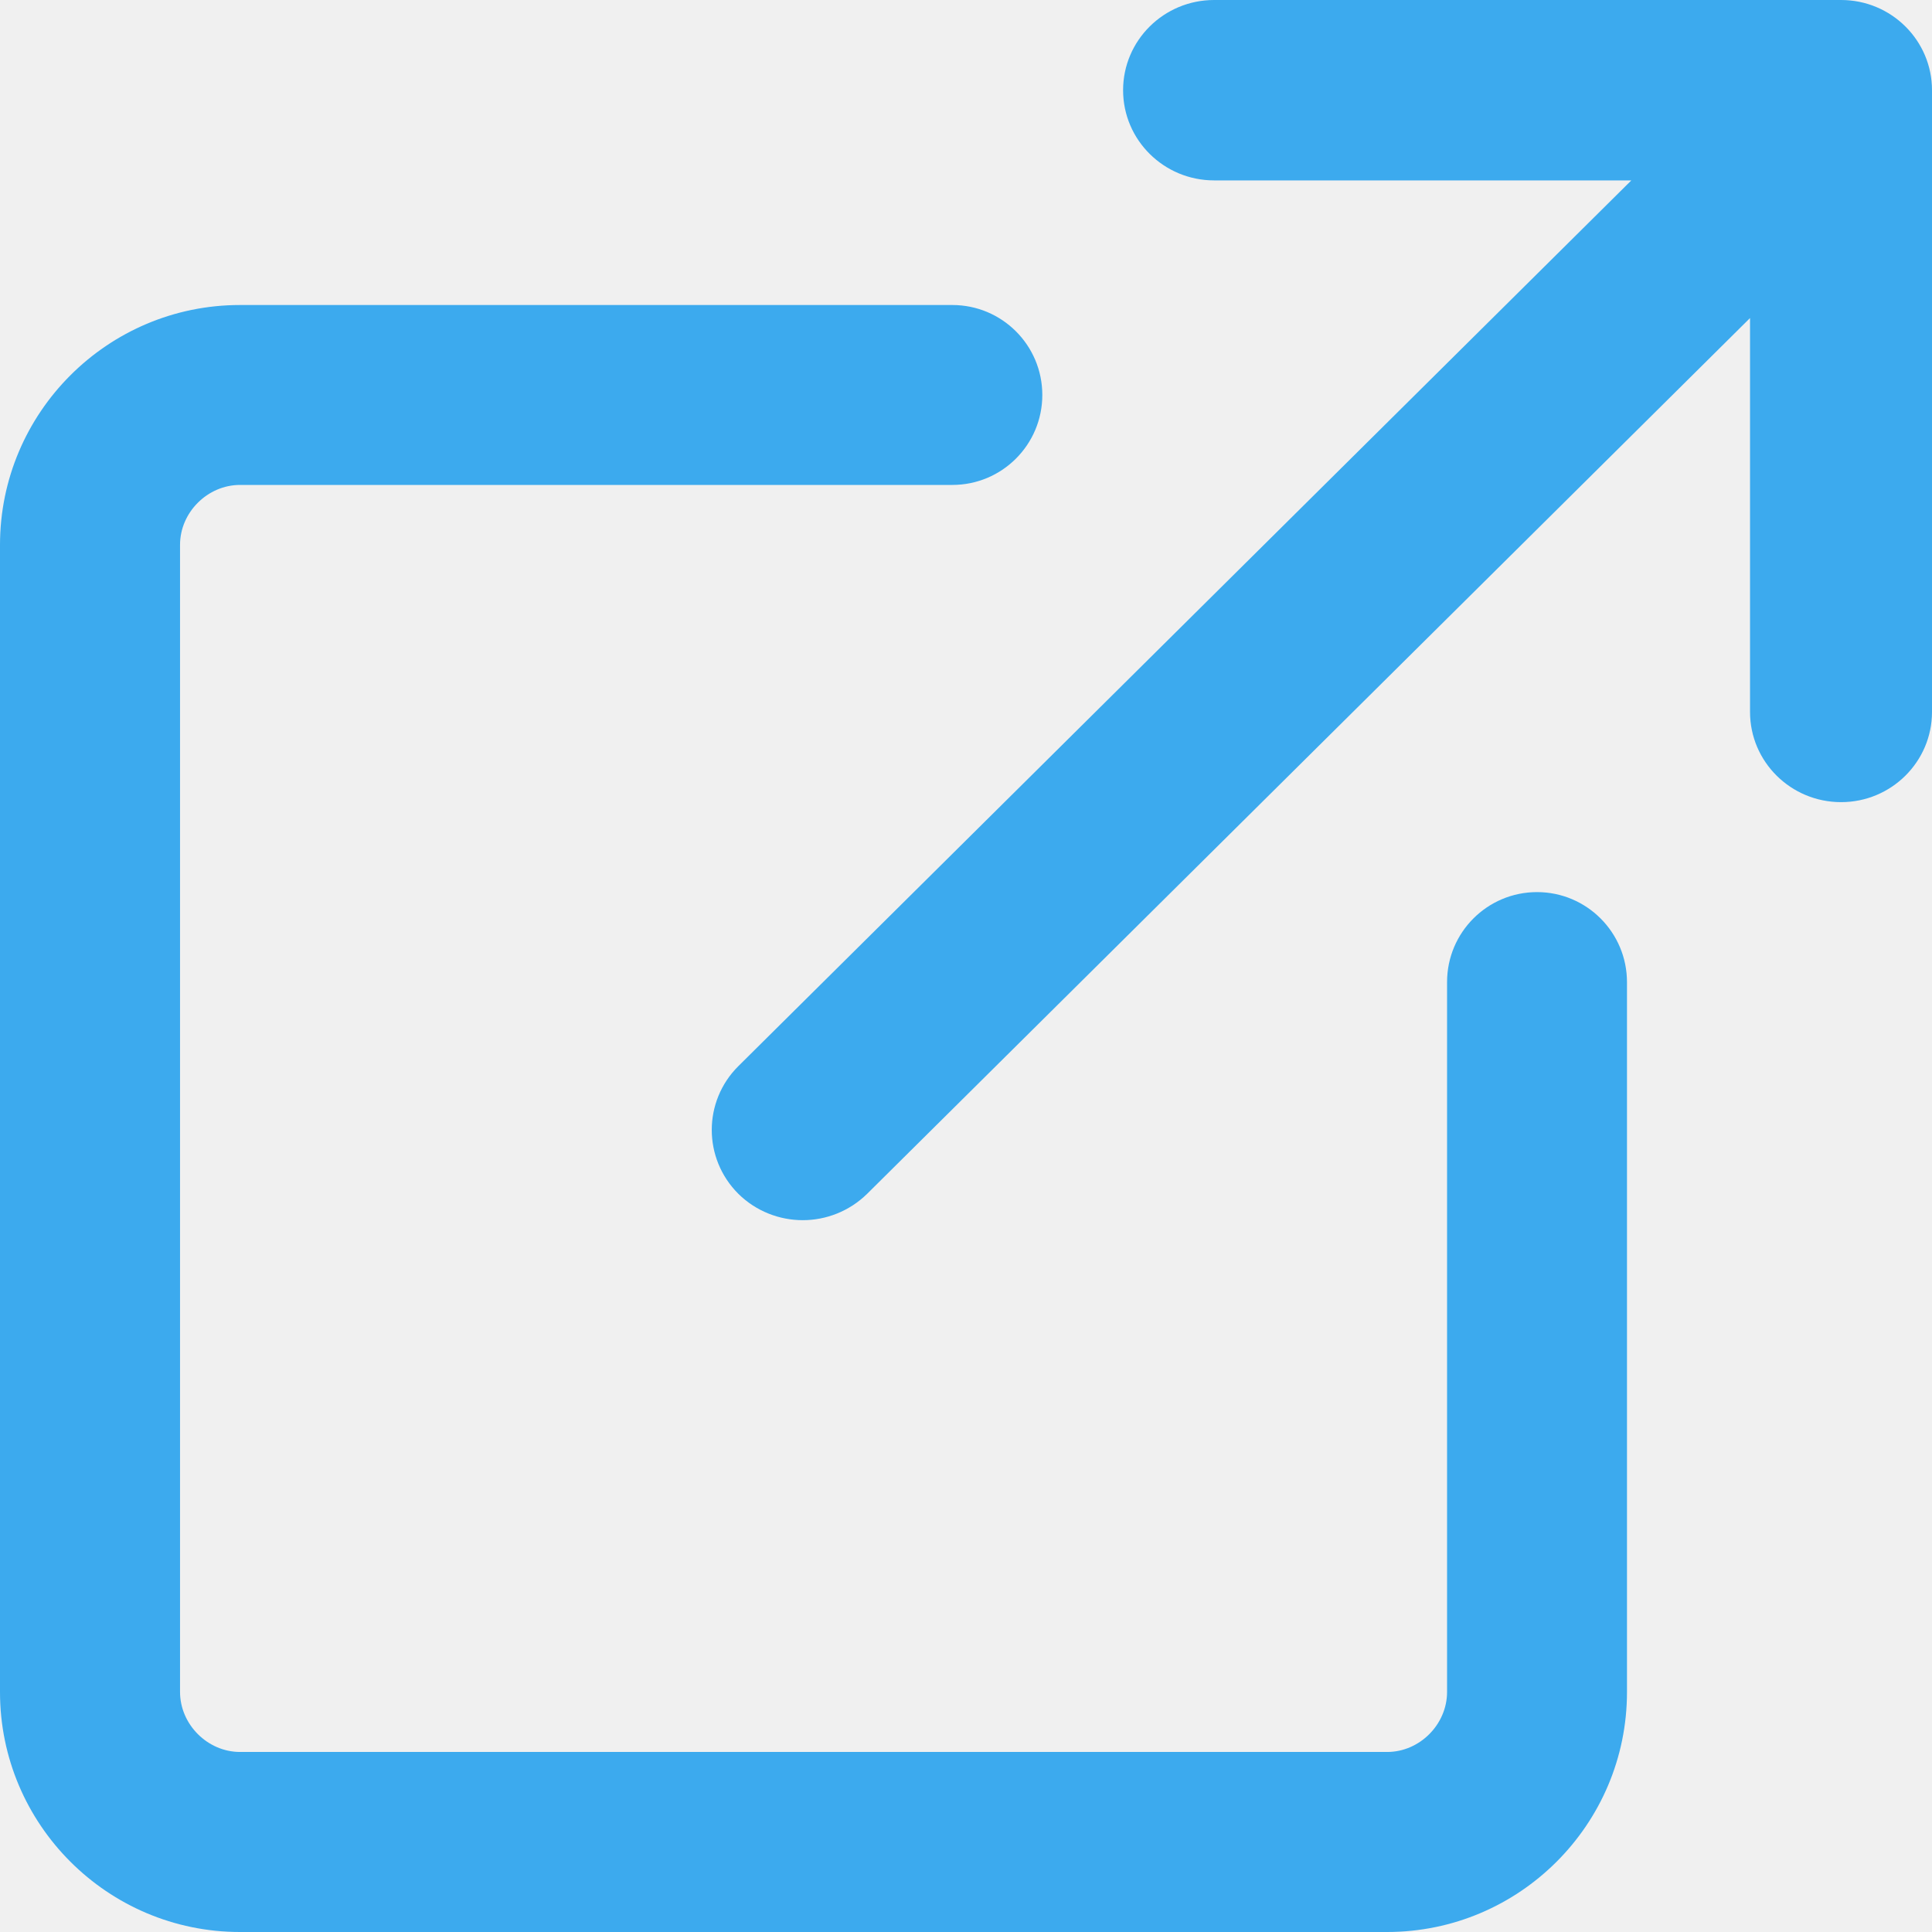
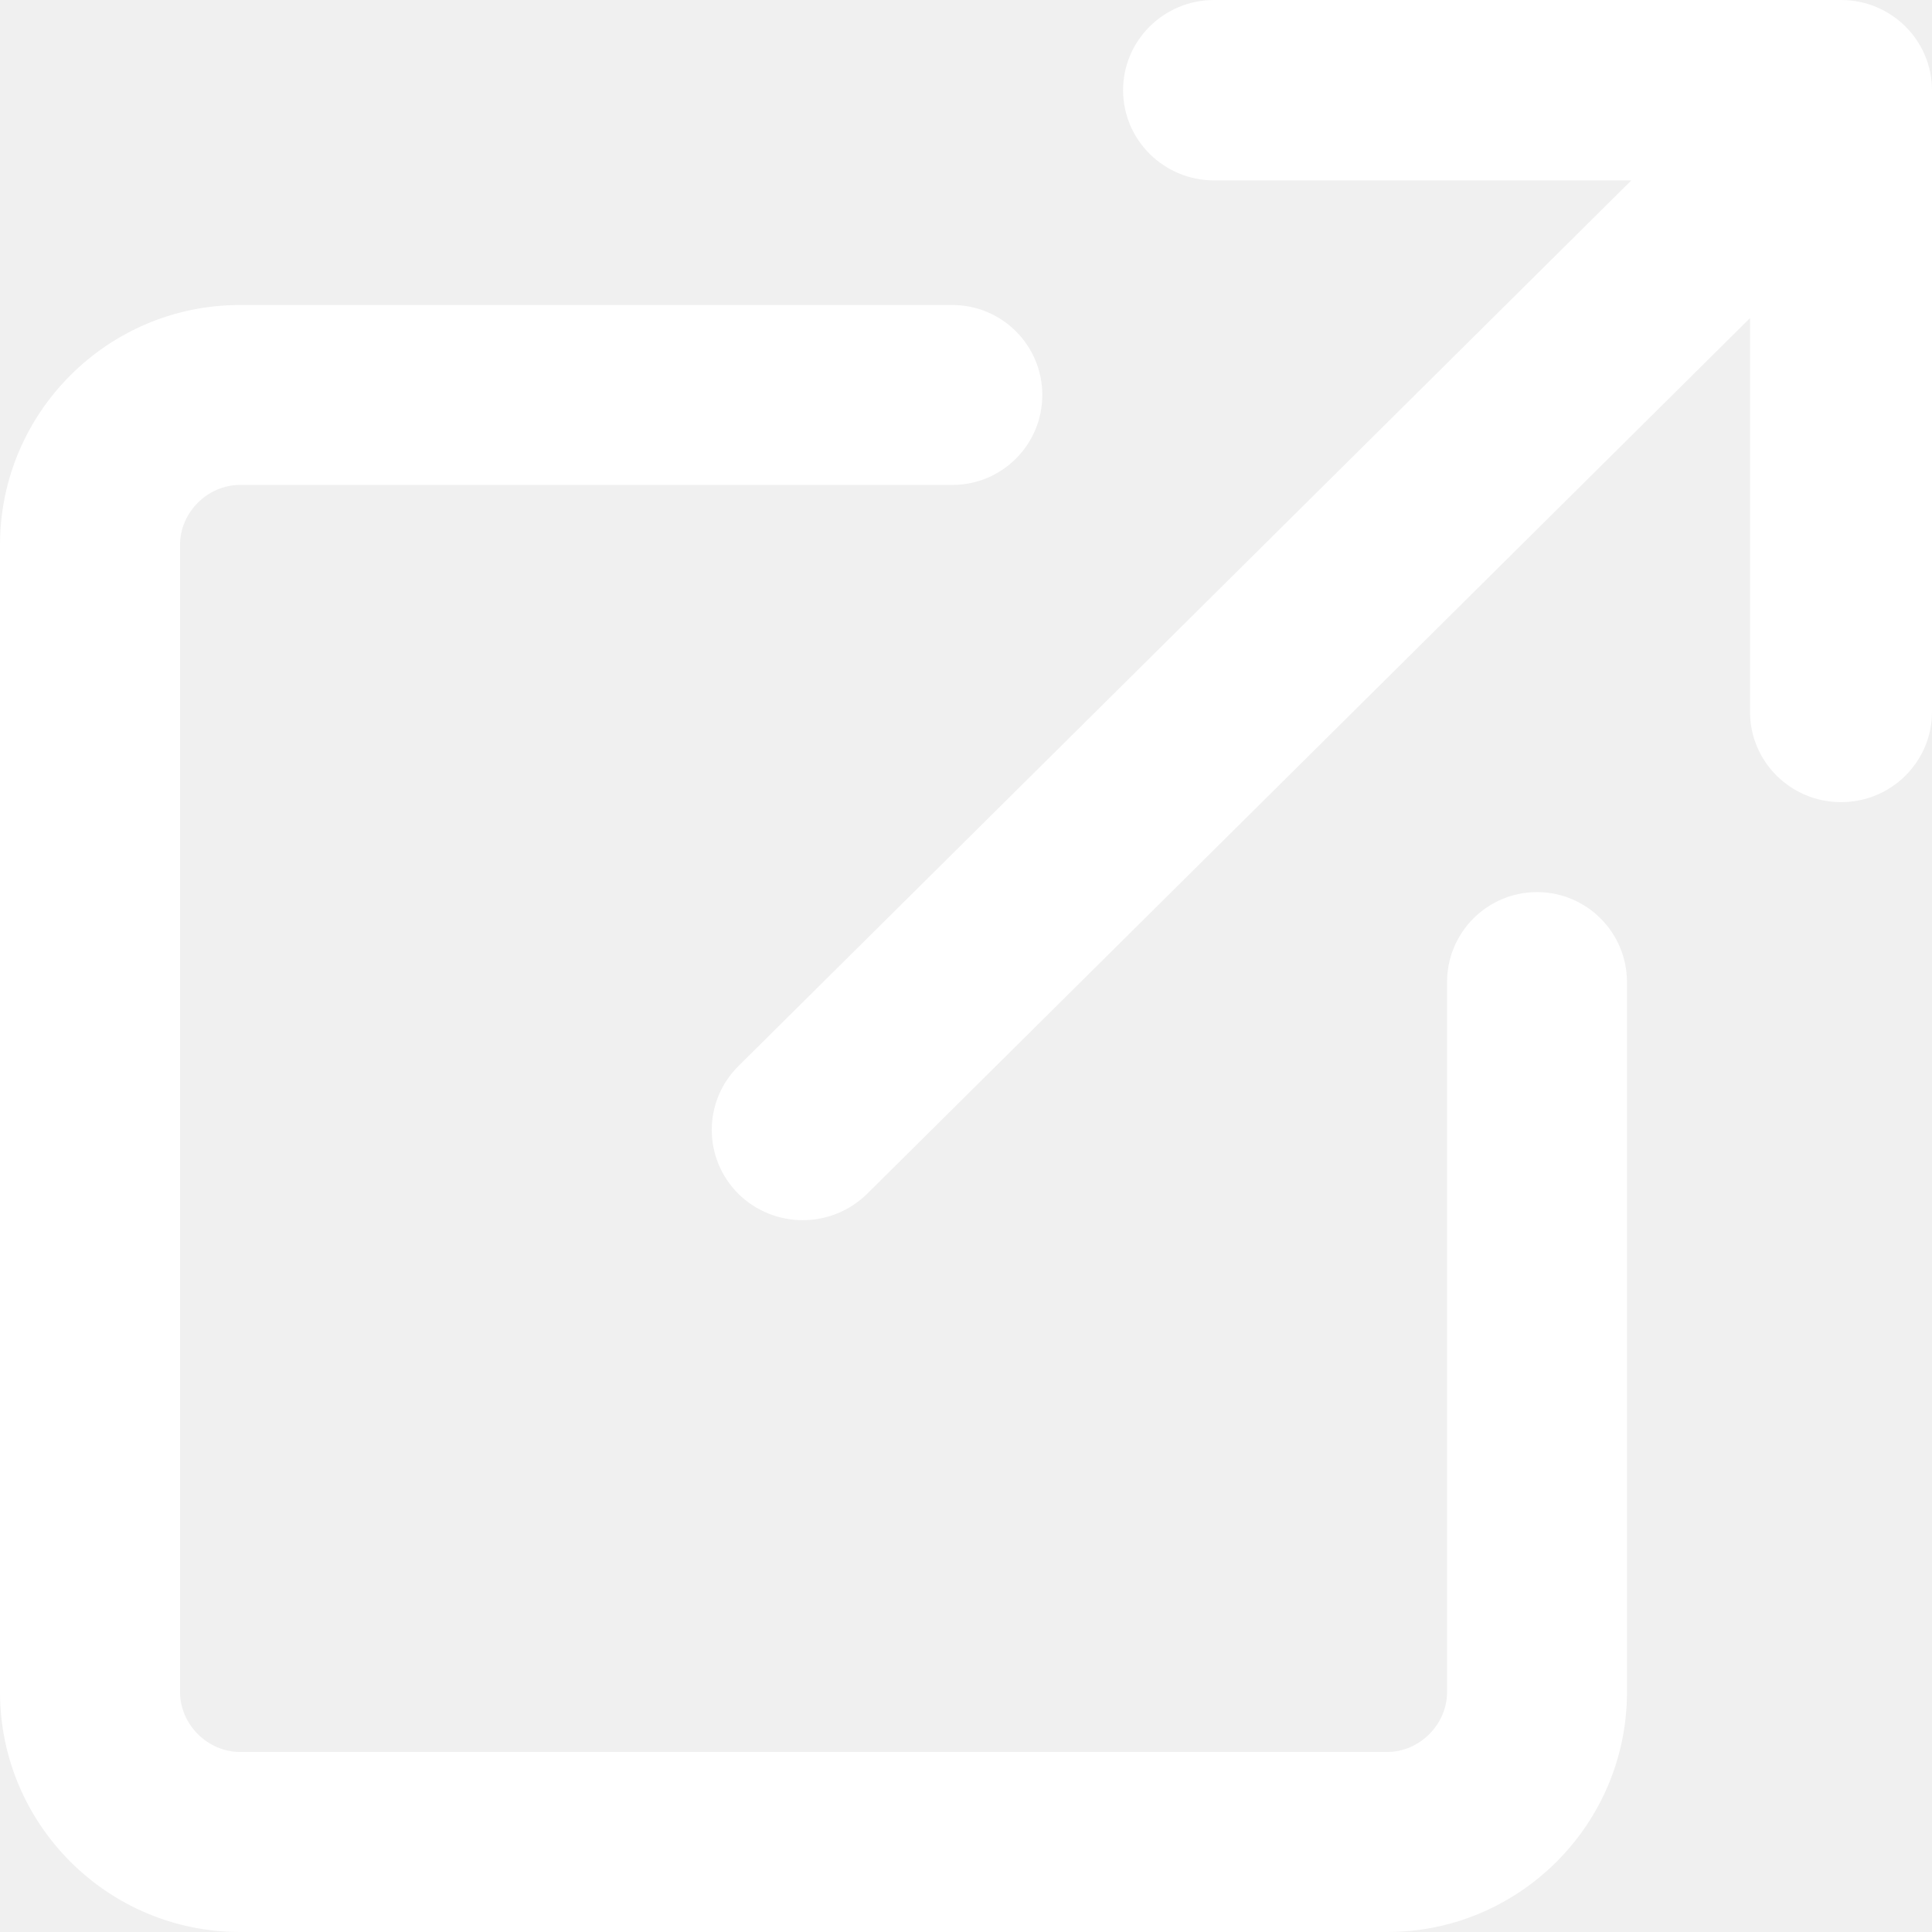
<svg xmlns="http://www.w3.org/2000/svg" width="16px" height="16px" viewBox="0 0 16 16" version="1.1">
  <defs />
  <g id="Page-1" stroke="none" stroke-width="1" fill="none" fill-rule="evenodd">
-     <g id="iPhone-6-Copy-9" transform="translate(-326, -90)" fill="#3CAAEE">
+     <g id="iPhone-6-Copy-9" transform="translate(-326, -90)" fill="#FFFFFF">
      <g id="Page-1" transform="translate(326, 90)">
        <path d="M15.247,0 L10.055,0 C9.638,0 9.301,0.335 9.301,0.747 C9.301,1.16 9.639,1.494 10.055,1.494 L13.51,1.494 L6.115,8.829 C5.821,9.121 5.821,9.594 6.115,9.887 C6.262,10.032 6.456,10.105 6.648,10.105 C6.84,10.105 7.033,10.032 7.181,9.887 L14.493,2.634 L14.493,5.896 C14.493,6.309 14.831,6.643 15.247,6.643 C15.663,6.643 16,6.308 16,5.896 L16,0.747 C16,0.335 15.663,0 15.247,0 Z M12.729,7.388 C12.317,7.388 11.984,7.722 11.984,8.133 L11.984,14.012 C11.984,14.281 11.757,14.509 11.488,14.509 L1.988,14.509 C1.719,14.509 1.491,14.281 1.491,14.012 L1.491,4.512 C1.491,4.243 1.719,4.016 1.988,4.016 L7.887,4.016 C8.299,4.016 8.632,3.682 8.632,3.271 C8.632,2.859 8.298,2.526 7.887,2.526 L1.987,2.526 C0.891,2.526 0,3.417 0,4.513 L0,14.013 C0,15.109 0.891,16 1.987,16 L11.487,16 C12.583,16 13.474,15.109 13.474,14.013 L13.474,8.134 C13.474,7.722 13.14,7.388 12.729,7.388 Z" id="Fill-1" />
      </g>
    </g>
  </g>
</svg>
